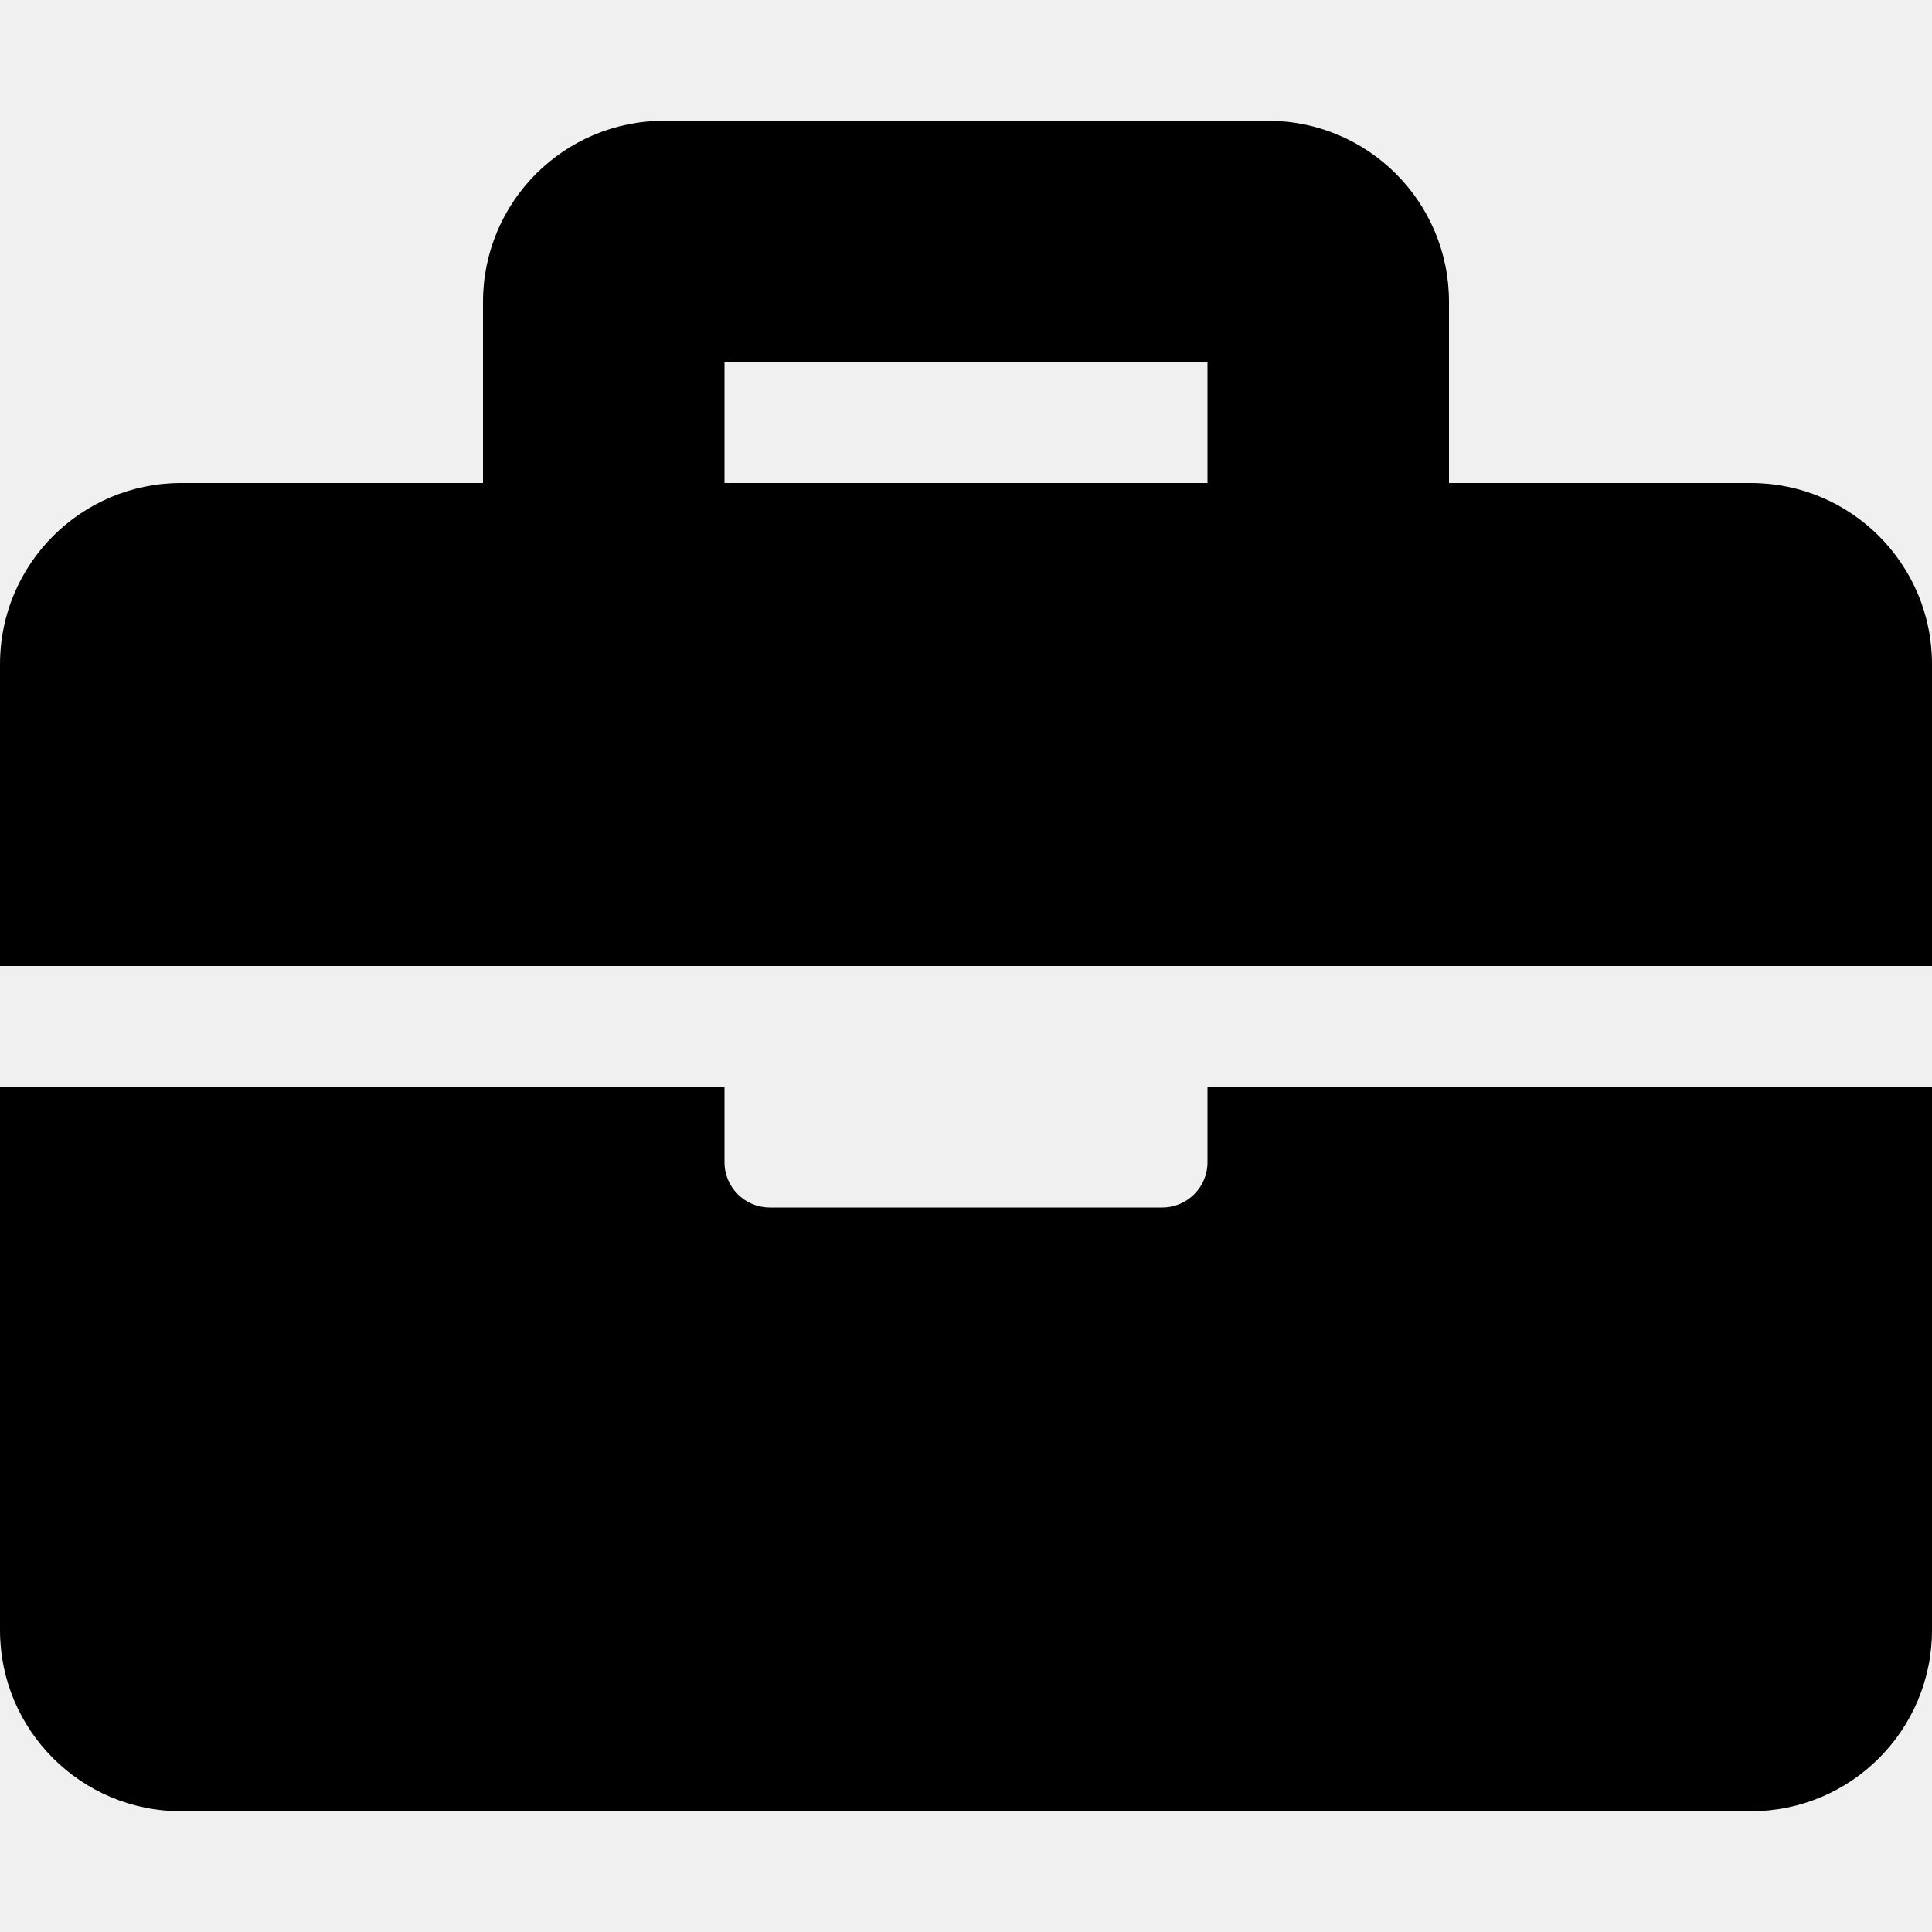
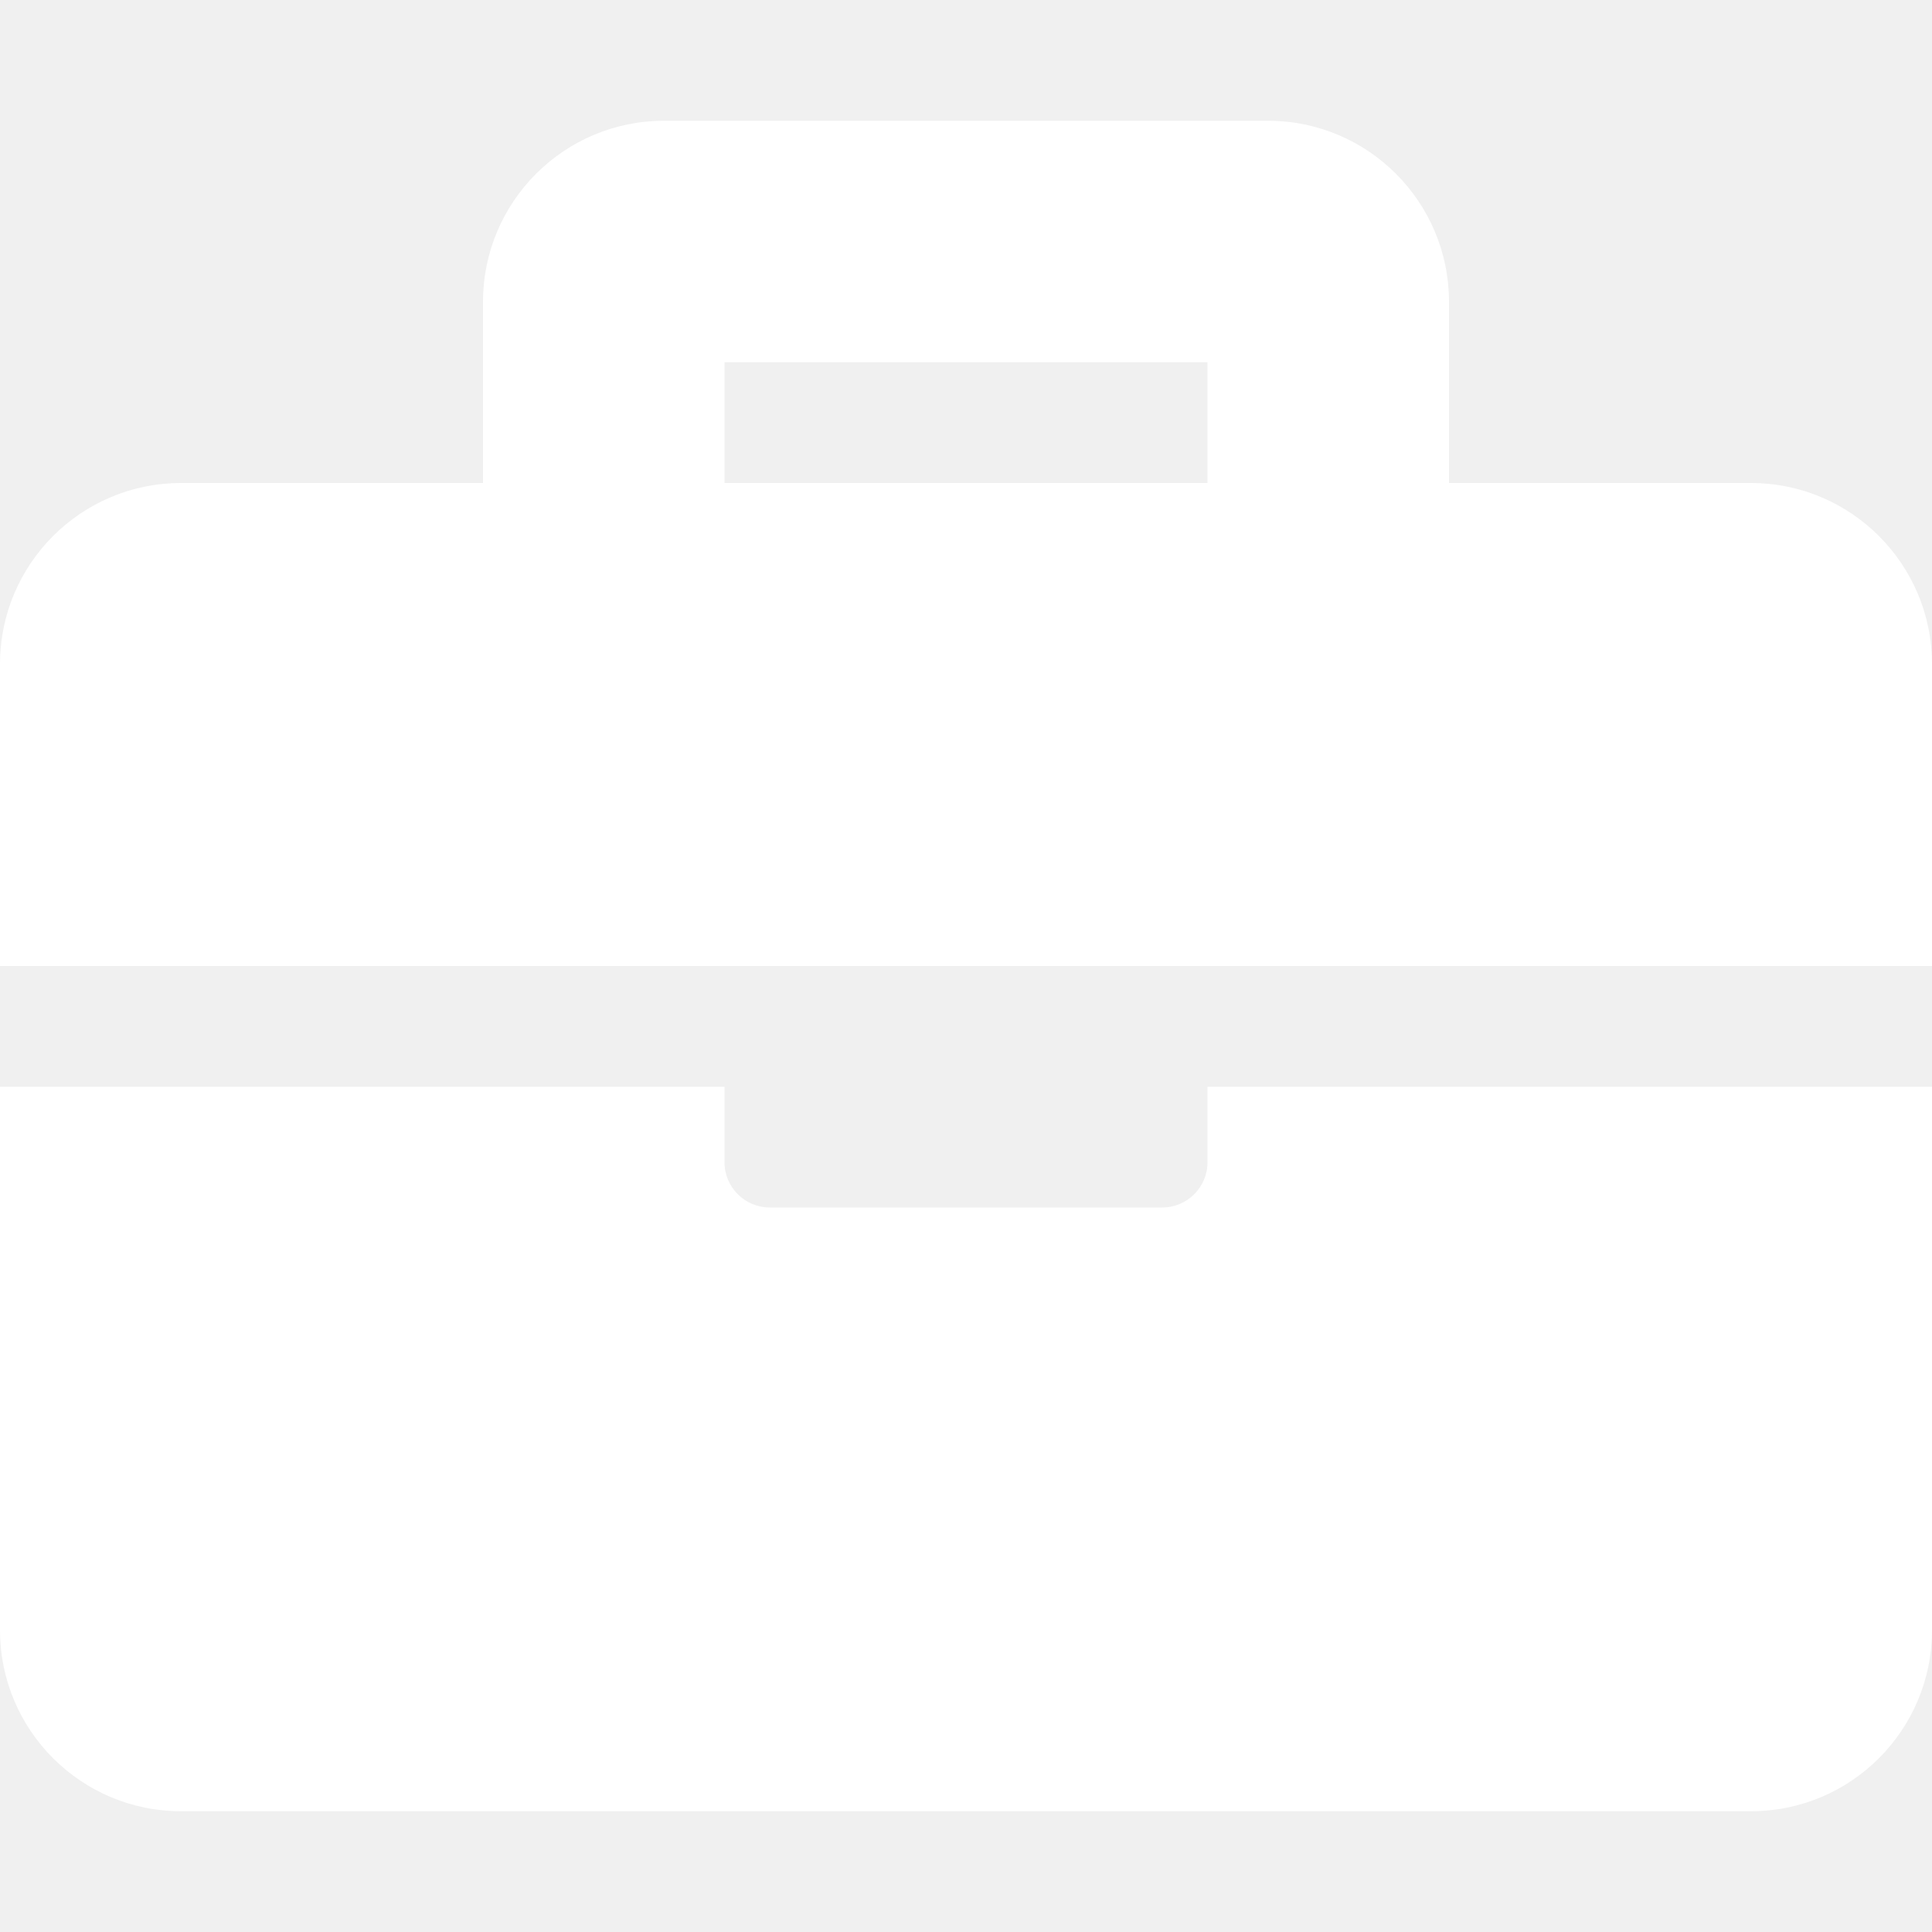
- <svg xmlns="http://www.w3.org/2000/svg" viewBox="0 0 512 512" fill="currentColor" aria-hidden="true">
+ <svg xmlns="http://www.w3.org/2000/svg" viewBox="0 0 512 512" fill="white" aria-hidden="true">
  <path d="M320 288h192v144c0 26.51-21.49 48-48 48H48c-26.51 0-48-21.49-48-48V288h192v20c0 6.627 5.373 12 12 12h104c6.627 0 12-5.373 12-12v-20zm192-112v80H0v-80c0-26.51 21.49-48 48-48h80V80c0-26.51 21.49-48 48-48h160c26.51 0 48 21.49 48 48v48h80c26.51 0 48 21.49 48 48zM320 96H192v32h128V96z" />
</svg>
